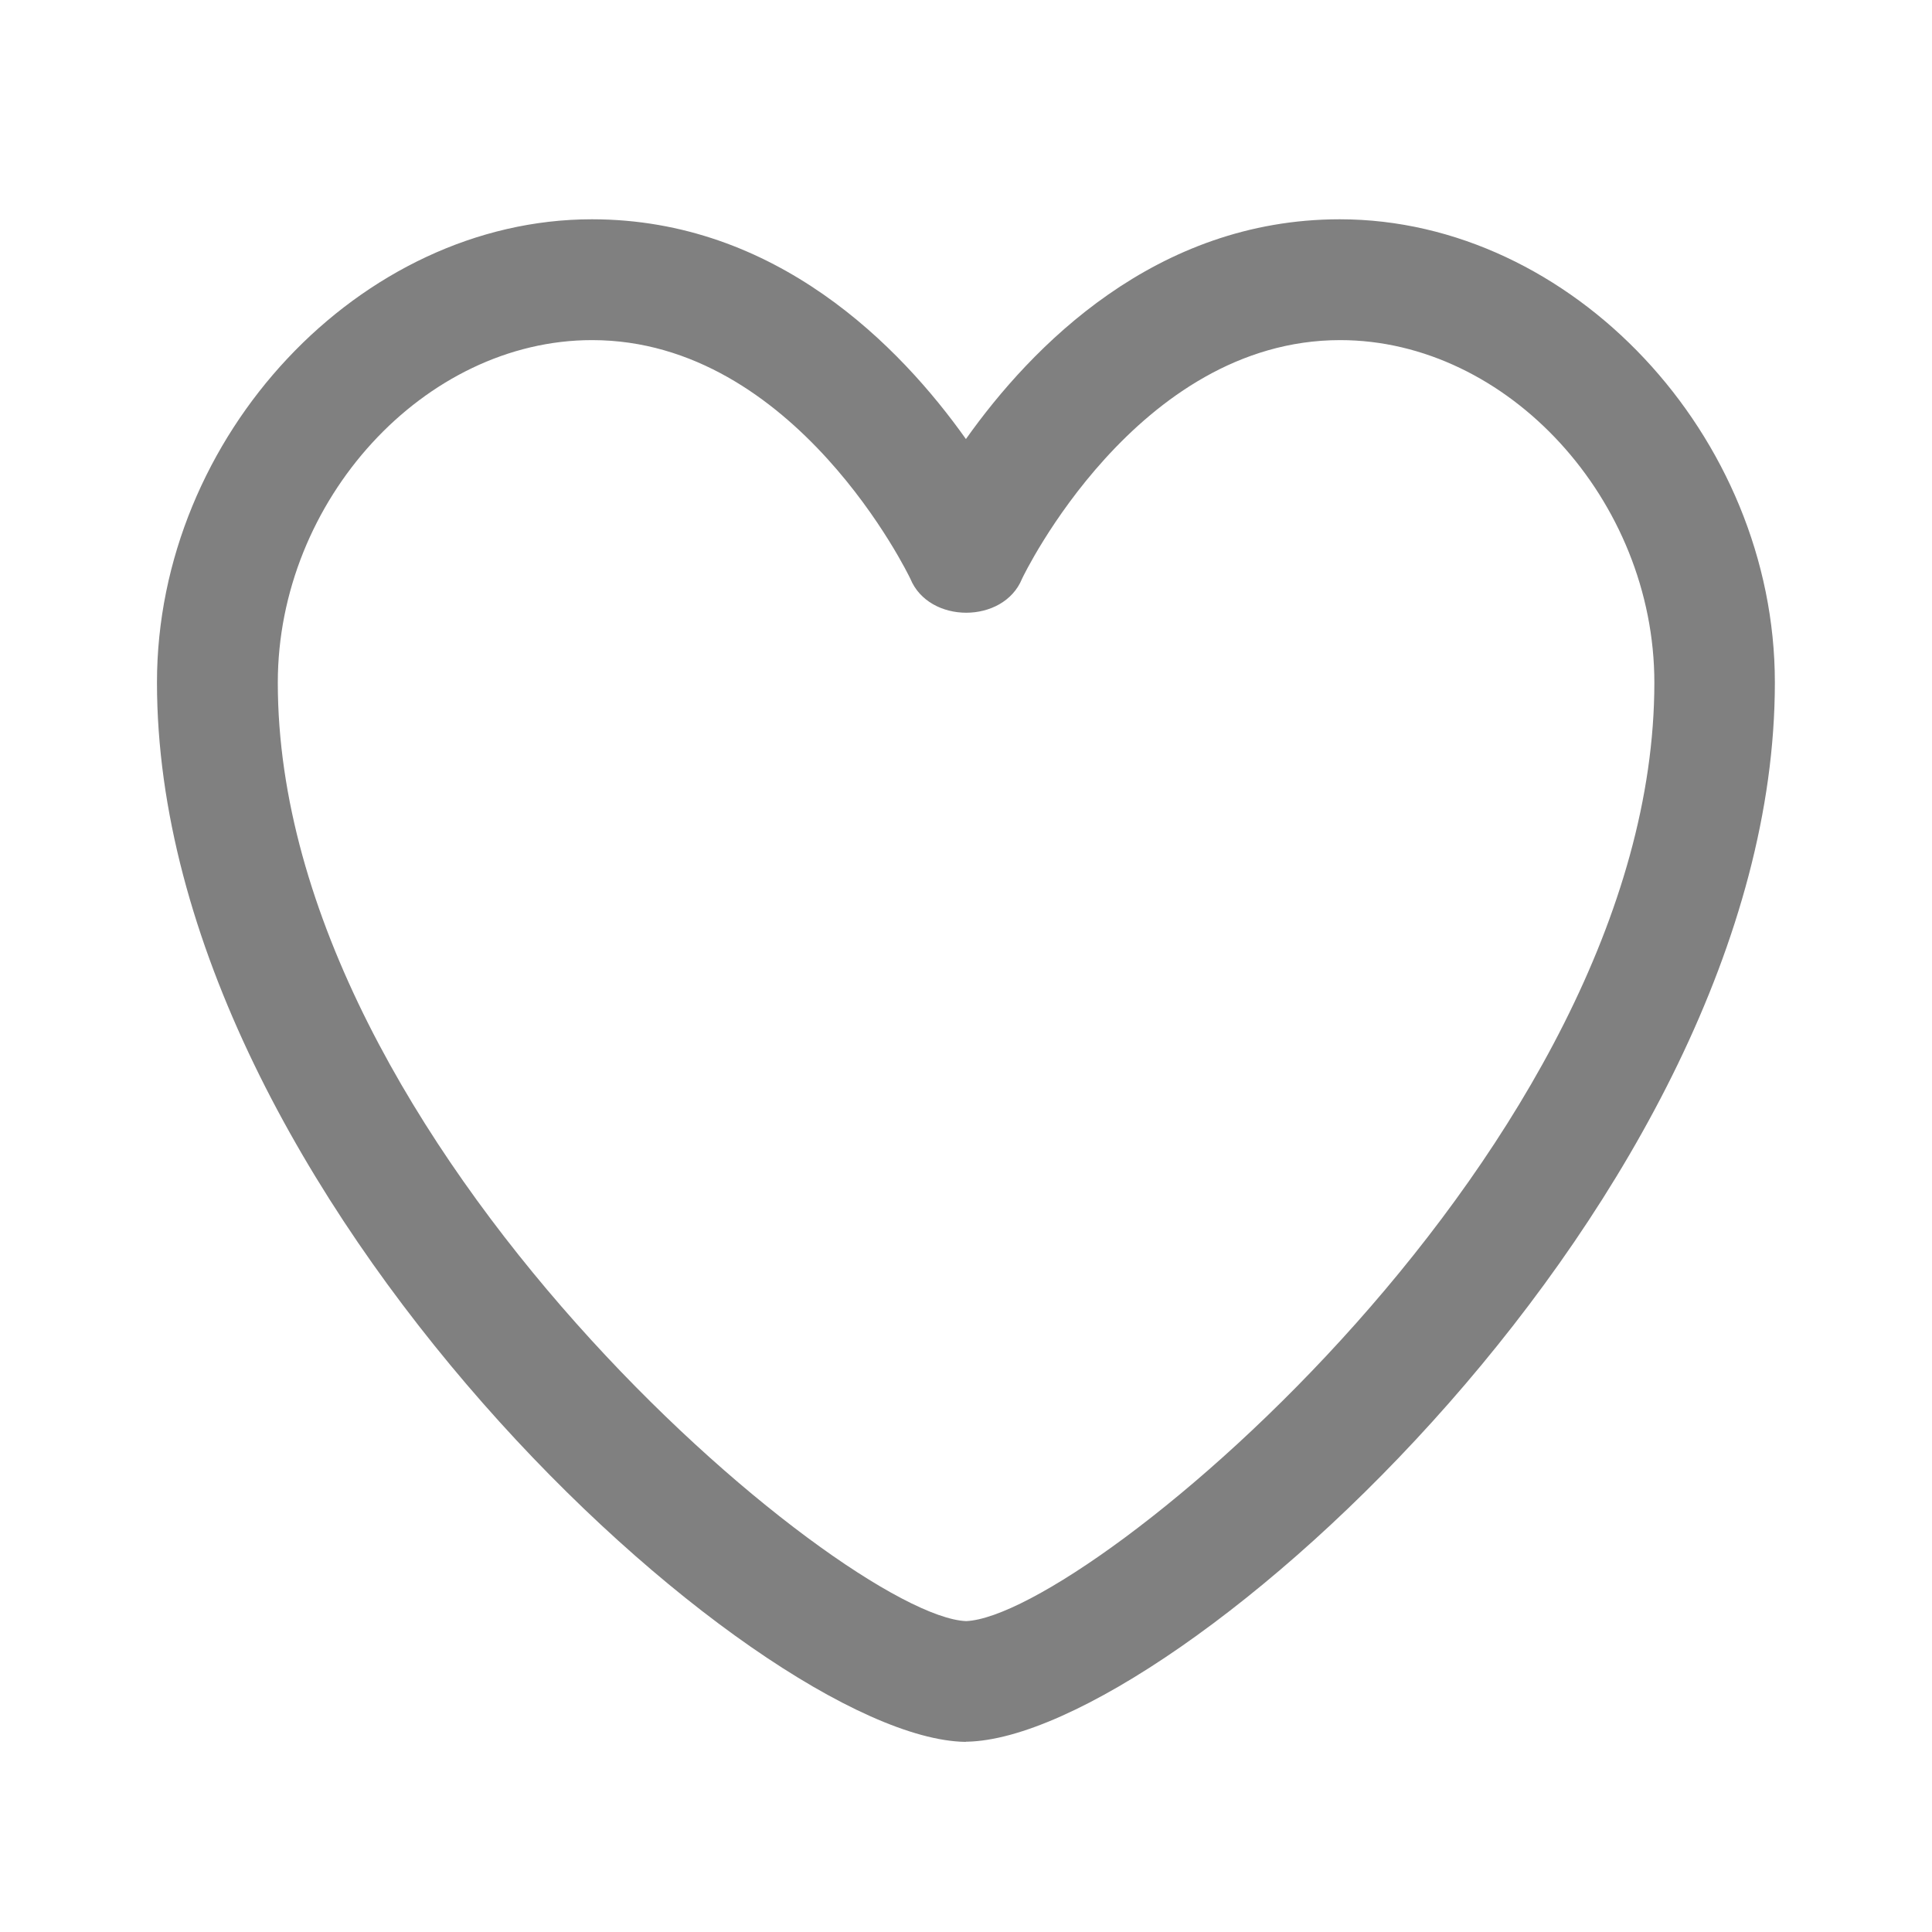
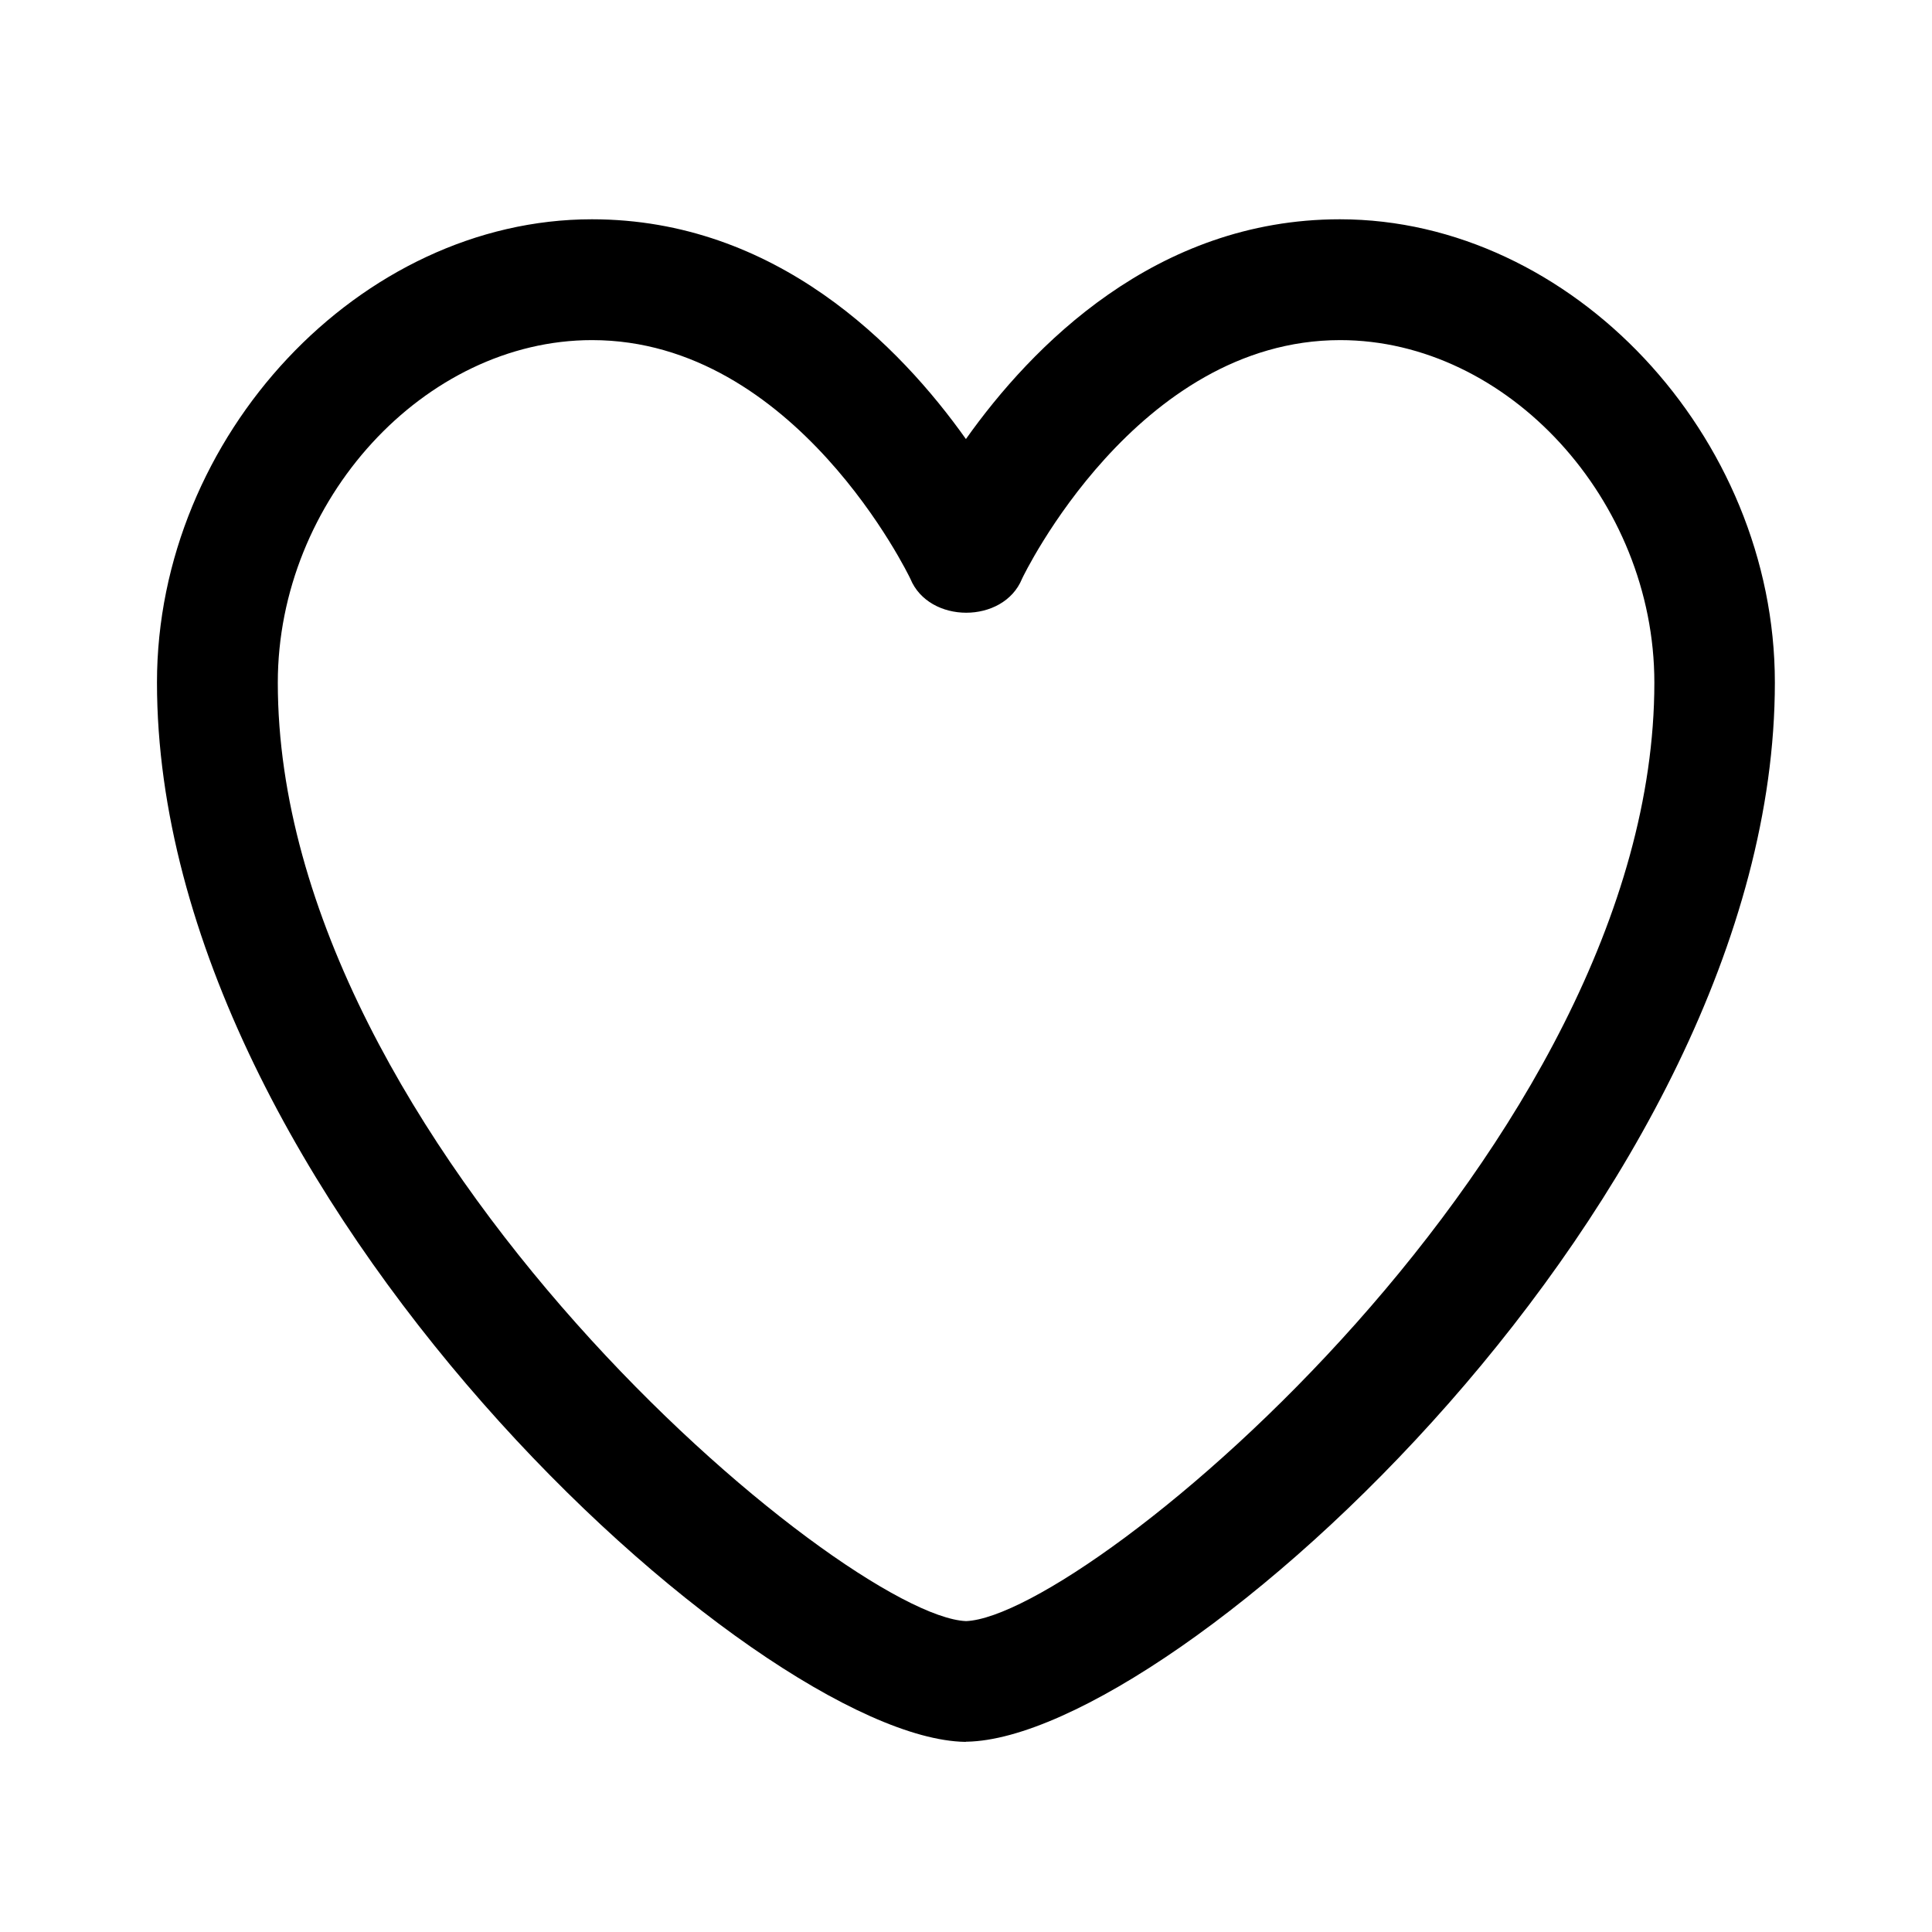
- <svg xmlns="http://www.w3.org/2000/svg" width="24" height="24" viewBox="0 0 24 24" fill="gray">
+ <svg xmlns="http://www.w3.org/2000/svg" width="24" height="24" viewBox="0 0 24 24" fill="current">
  <path d="M12 21.638H11.986C9.403 21.59 1.95 14.856 1.95 8.478C1.95 5.414 4.475 2.724 7.353 2.724C9.643 2.724 11.183 4.304 11.999 5.454C12.813 4.306 14.353 2.724 16.644 2.724C19.524 2.724 22.048 5.414 22.048 8.479C22.048 14.855 14.594 21.589 12.011 21.636H12V21.638ZM7.354 4.225C5.274 4.225 3.451 6.213 3.451 8.48C3.451 14.22 10.485 20.076 12.001 20.138C13.519 20.076 20.551 14.221 20.551 8.48C20.551 6.213 18.728 4.225 16.648 4.225C14.12 4.225 12.708 7.161 12.696 7.19C12.466 7.752 11.54 7.752 11.309 7.19C11.295 7.16 9.884 4.225 7.355 4.225H7.354Z" />
</svg>
